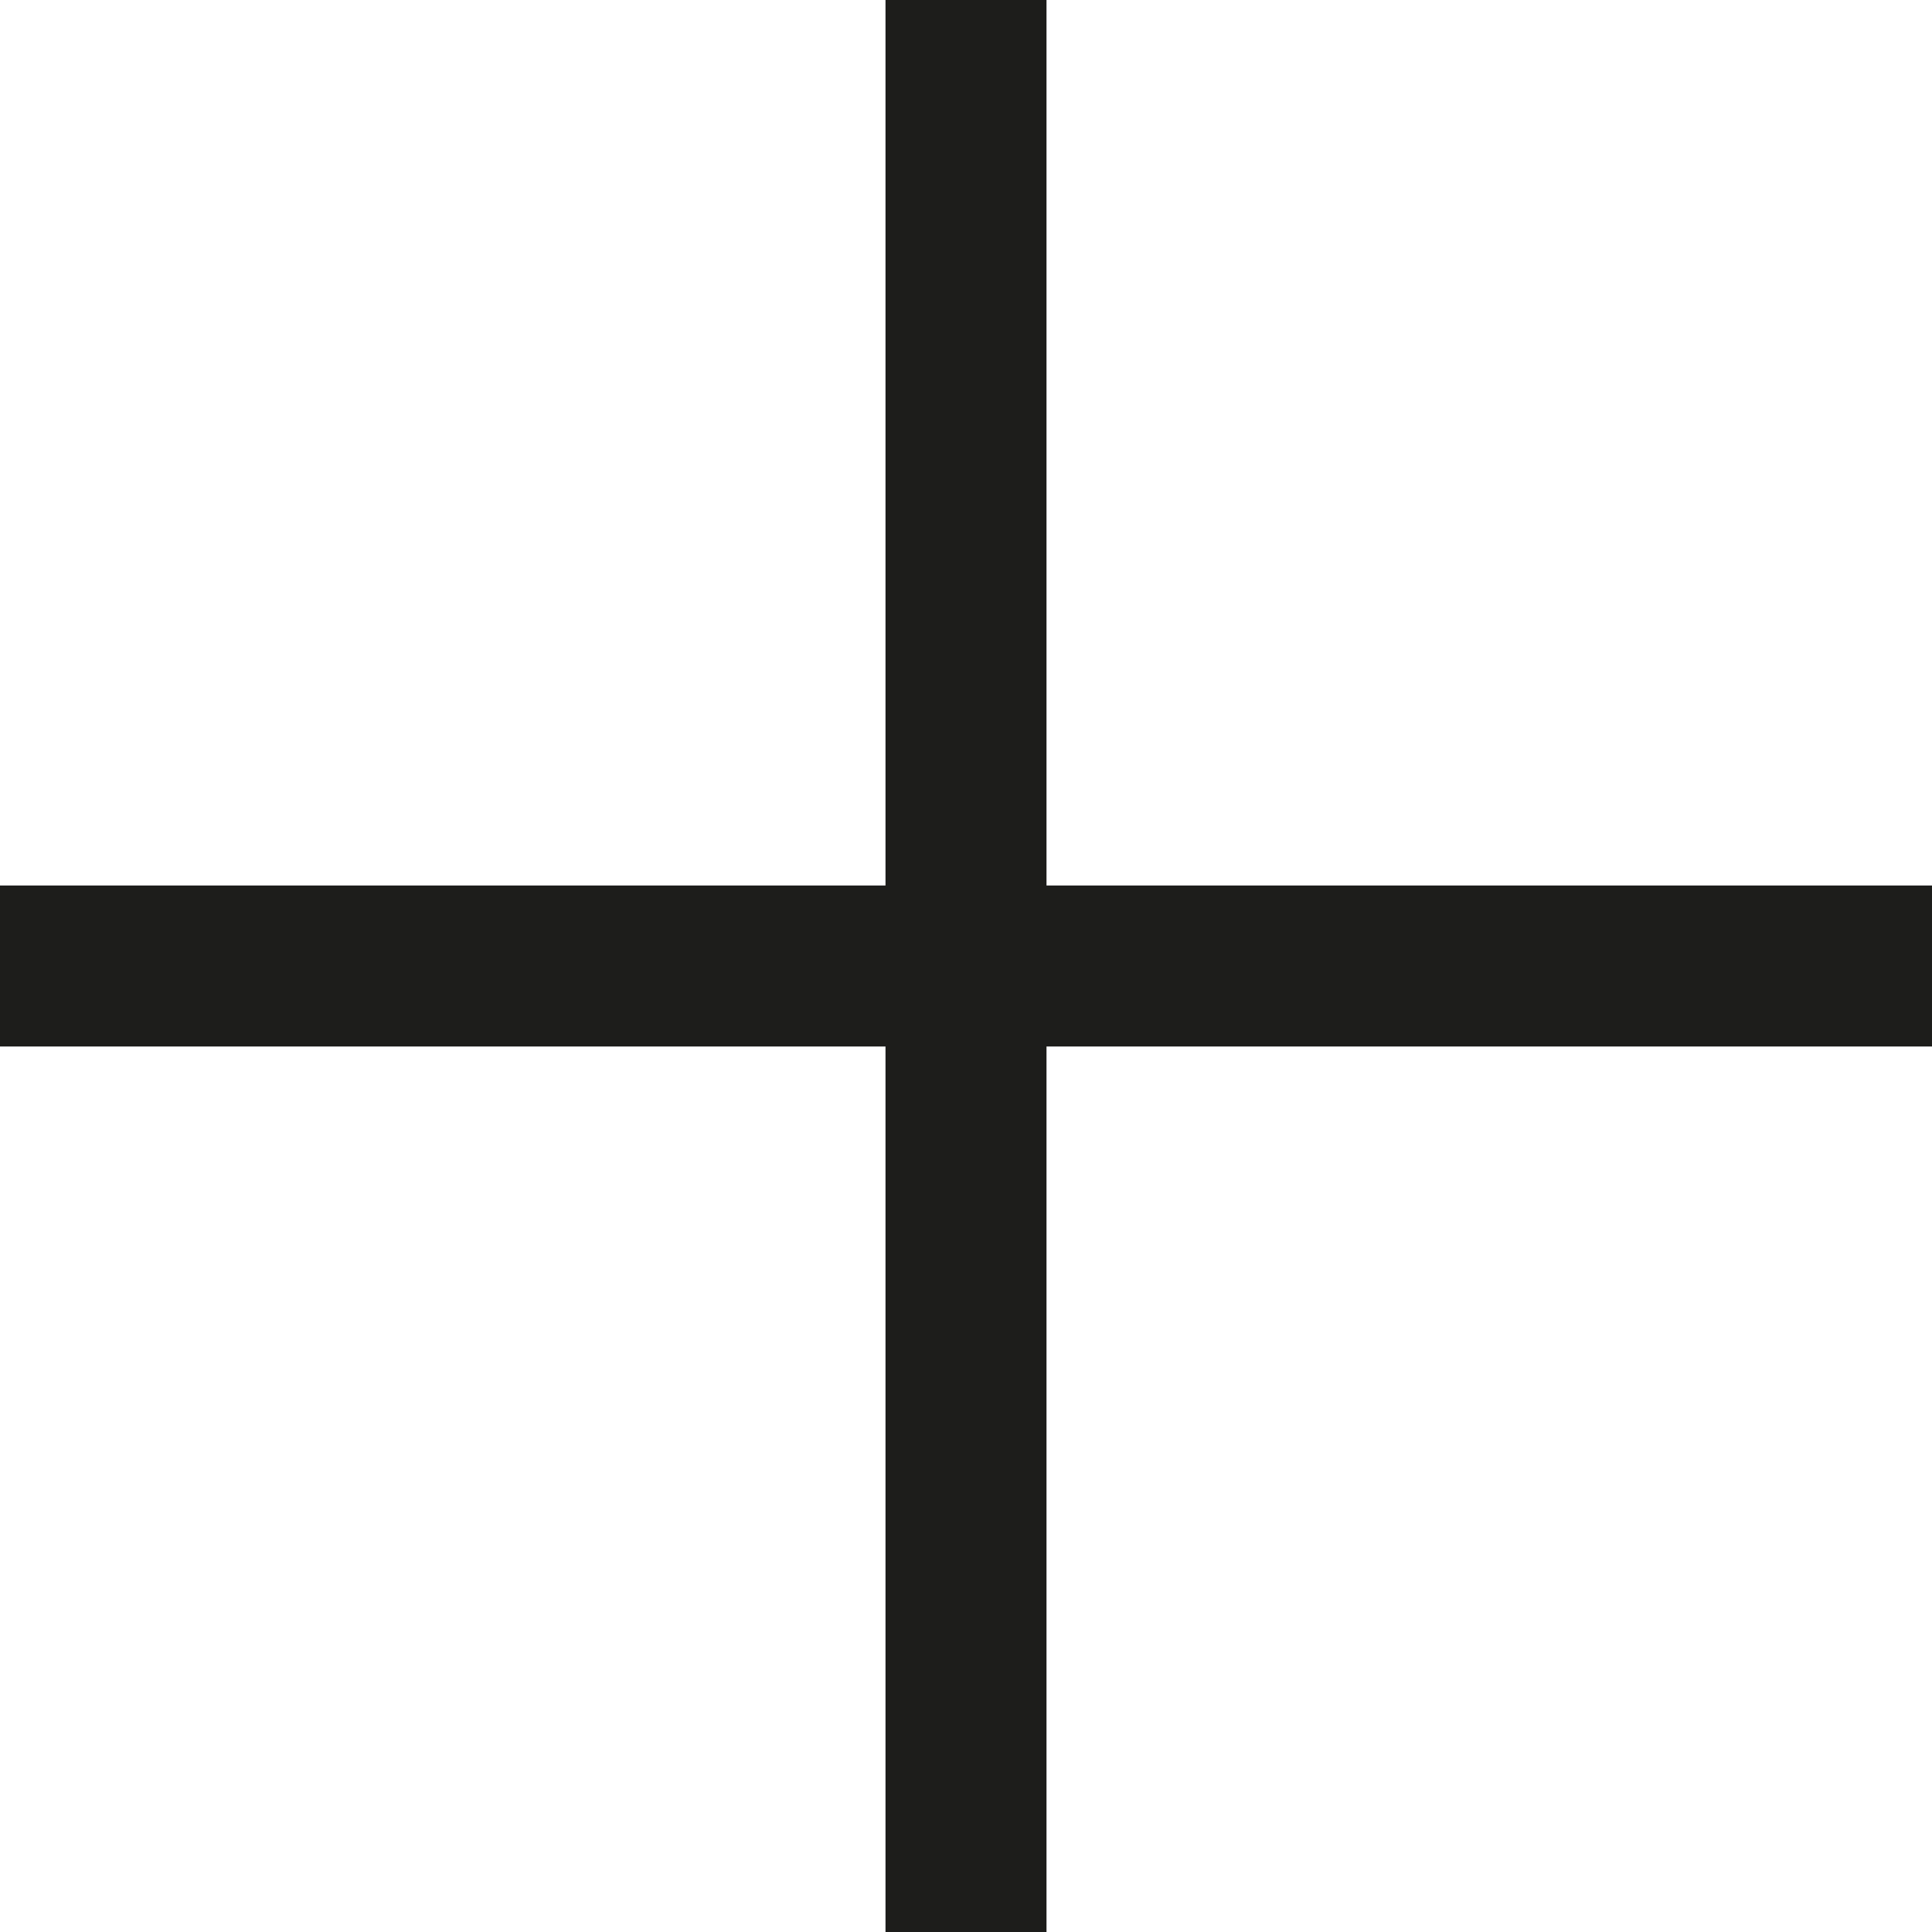
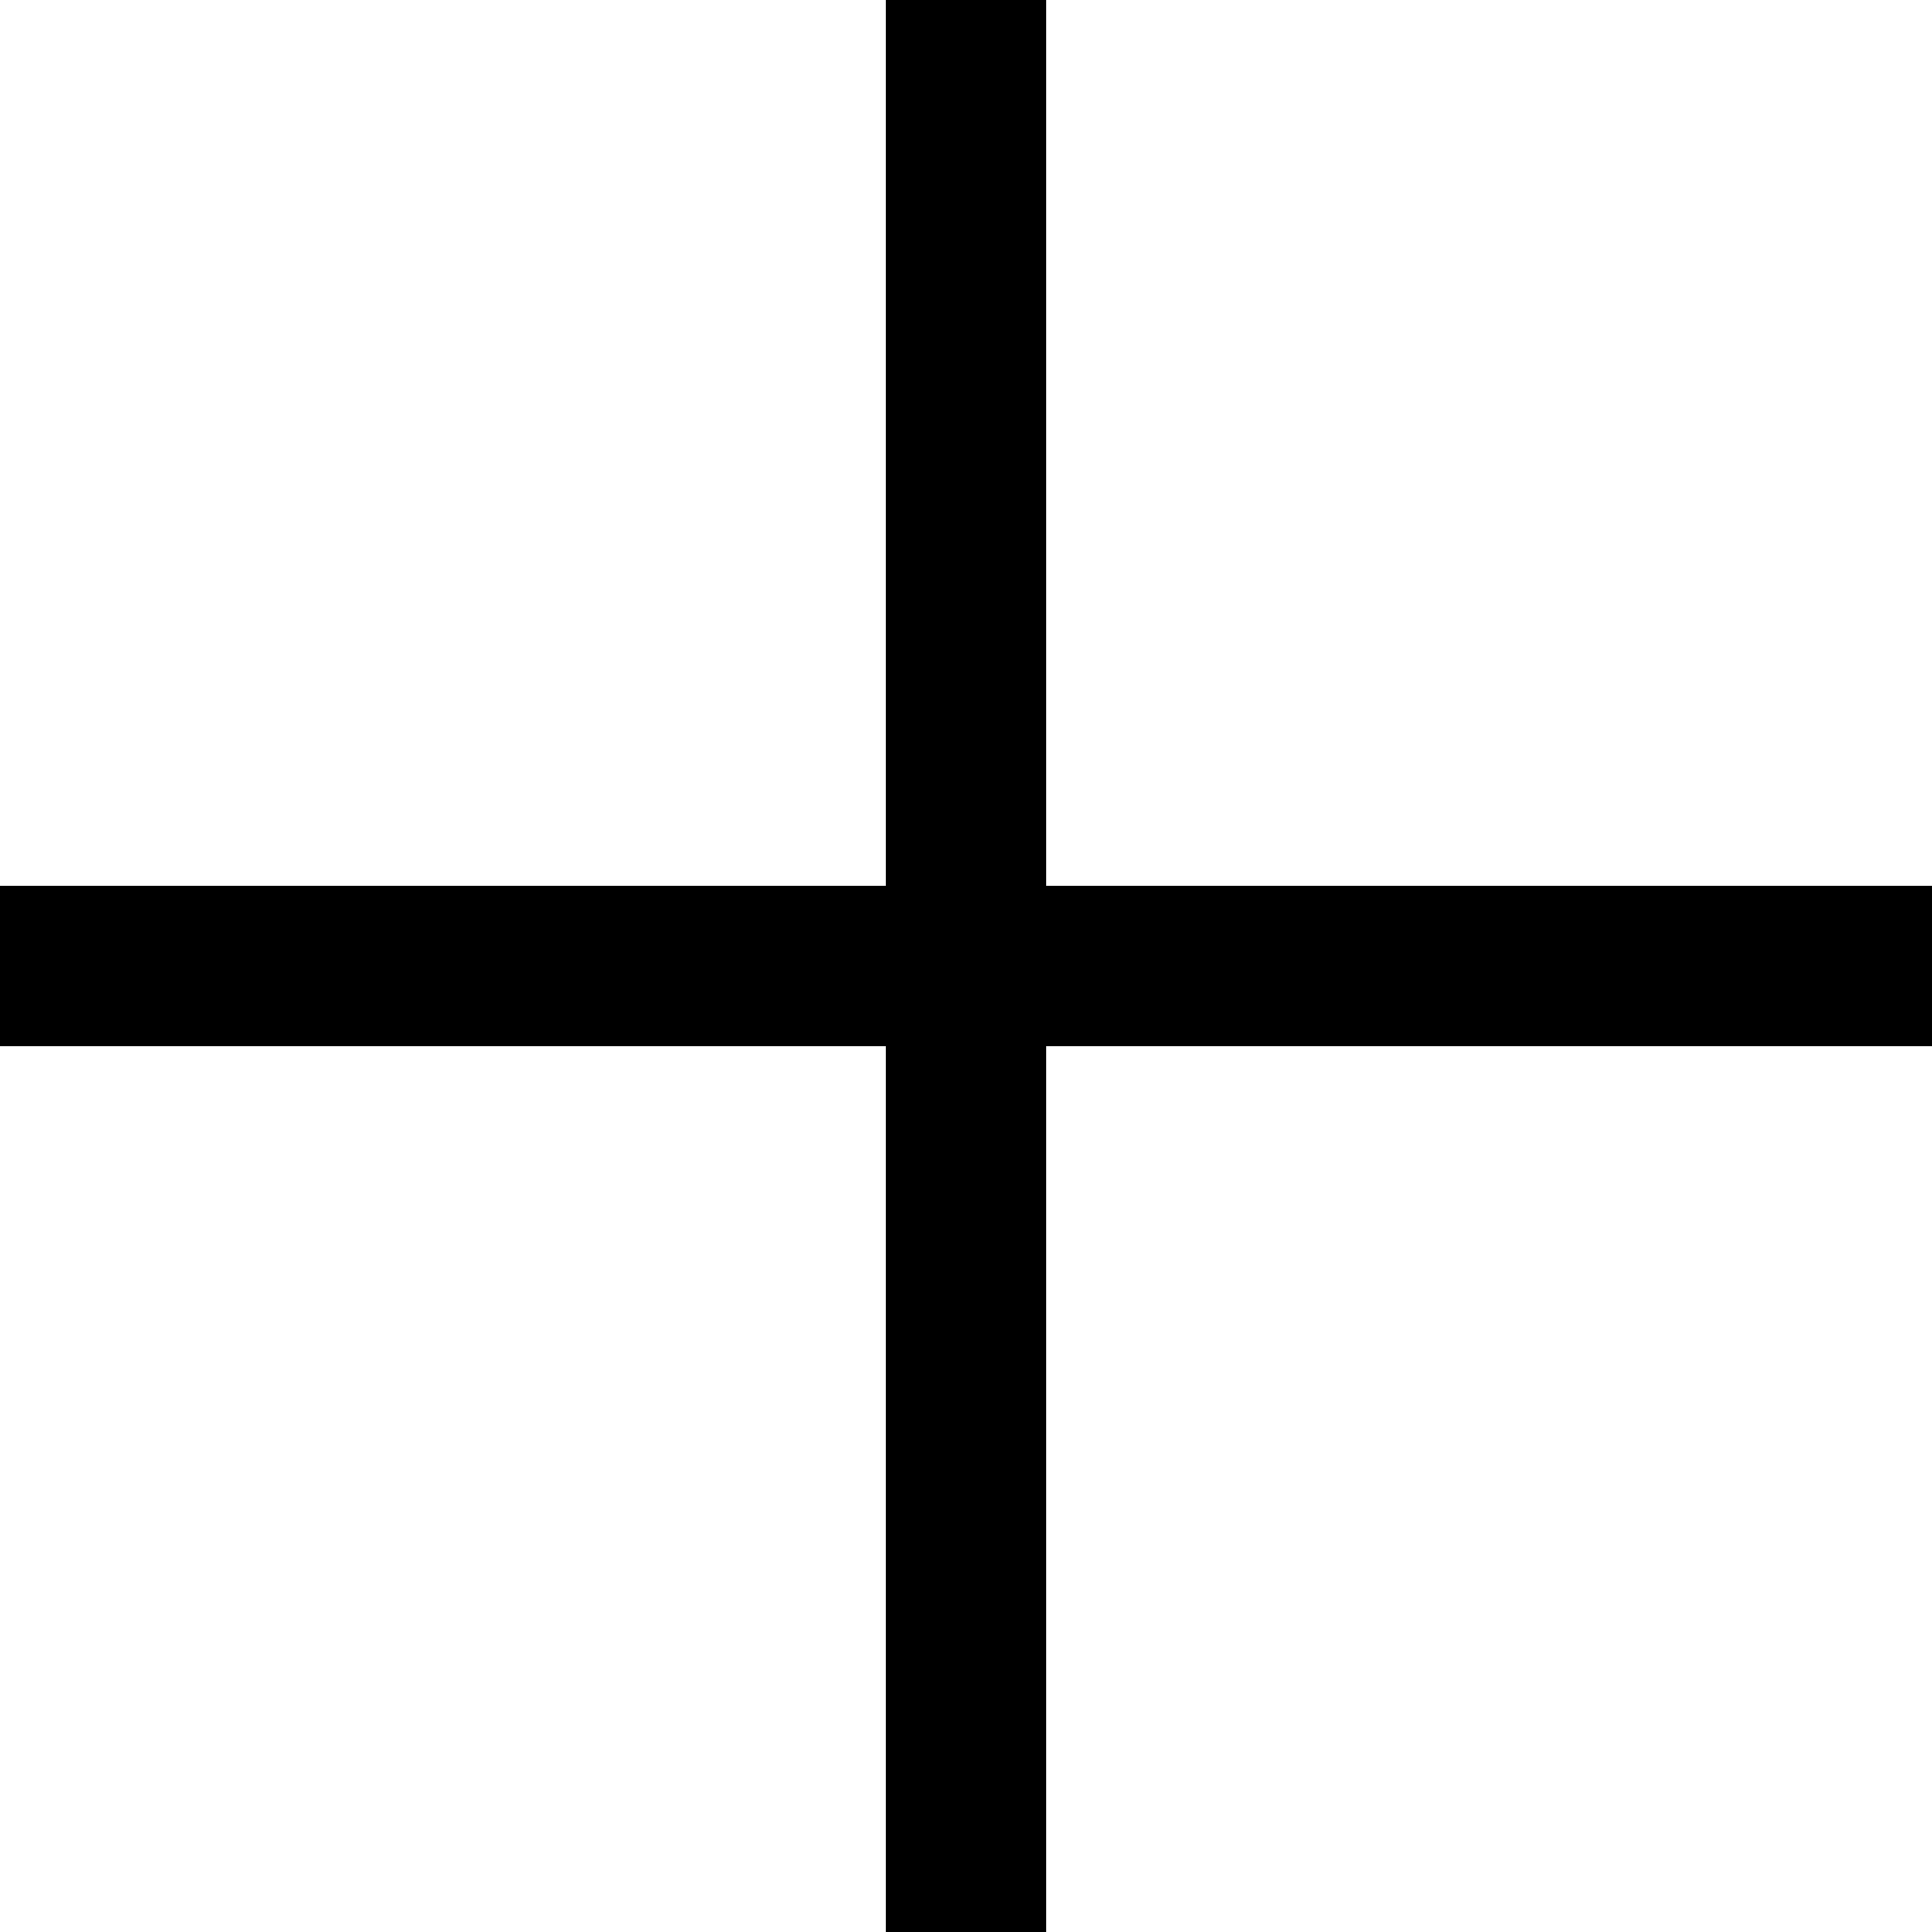
<svg xmlns="http://www.w3.org/2000/svg" width="24" height="24" viewBox="0 0 24 24">
-   <path fill="currentColor" d="M24 13.63v-2.346M0 11.252v2.314" />
-   <path fill="currentColor" stroke="#1D1D1B" stroke-width="2" stroke-miterlimit="10" d="M0 12h24M12 0v24" />
+   <path fill="currentColor" fill-rule="evenodd" clip-rule="evenodd" d="M11,11 L1.2246468e-16,11 L0,13 L11,13 L11,24 L13,24 L13,13 L24,13 L24,11 L13,11 L13,0 L11,0 L11,11 Z" />
</svg>
